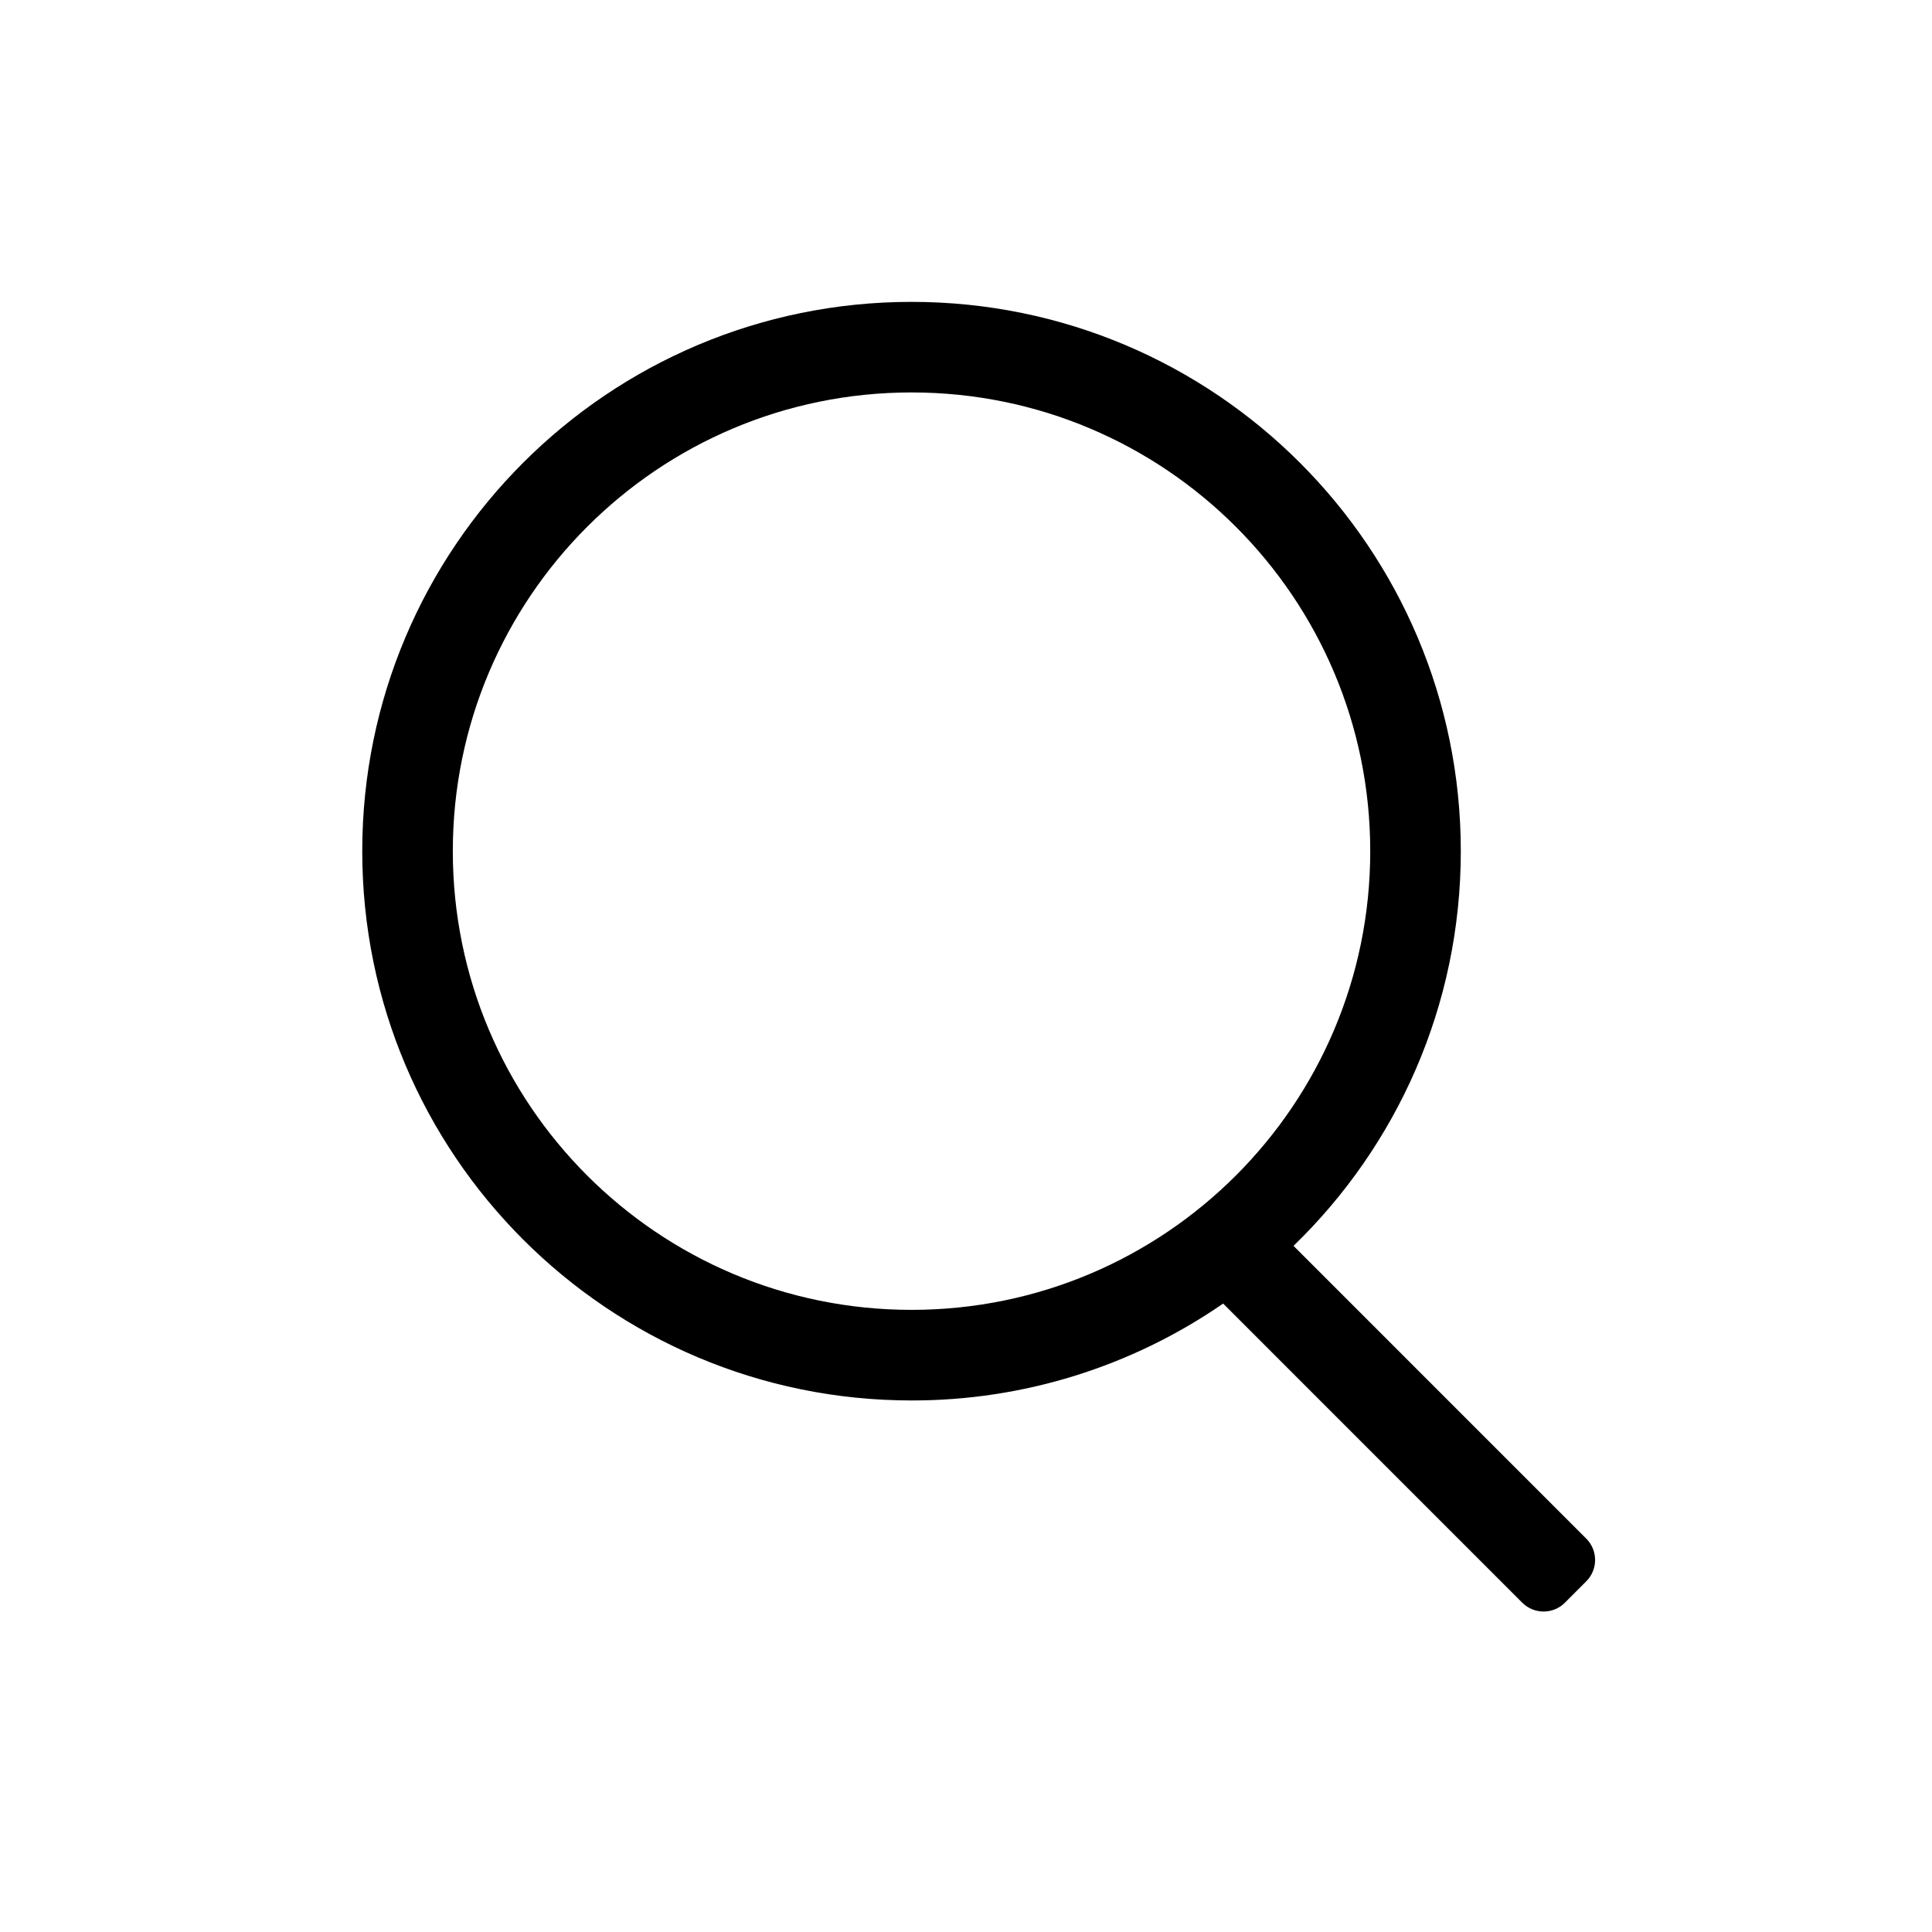
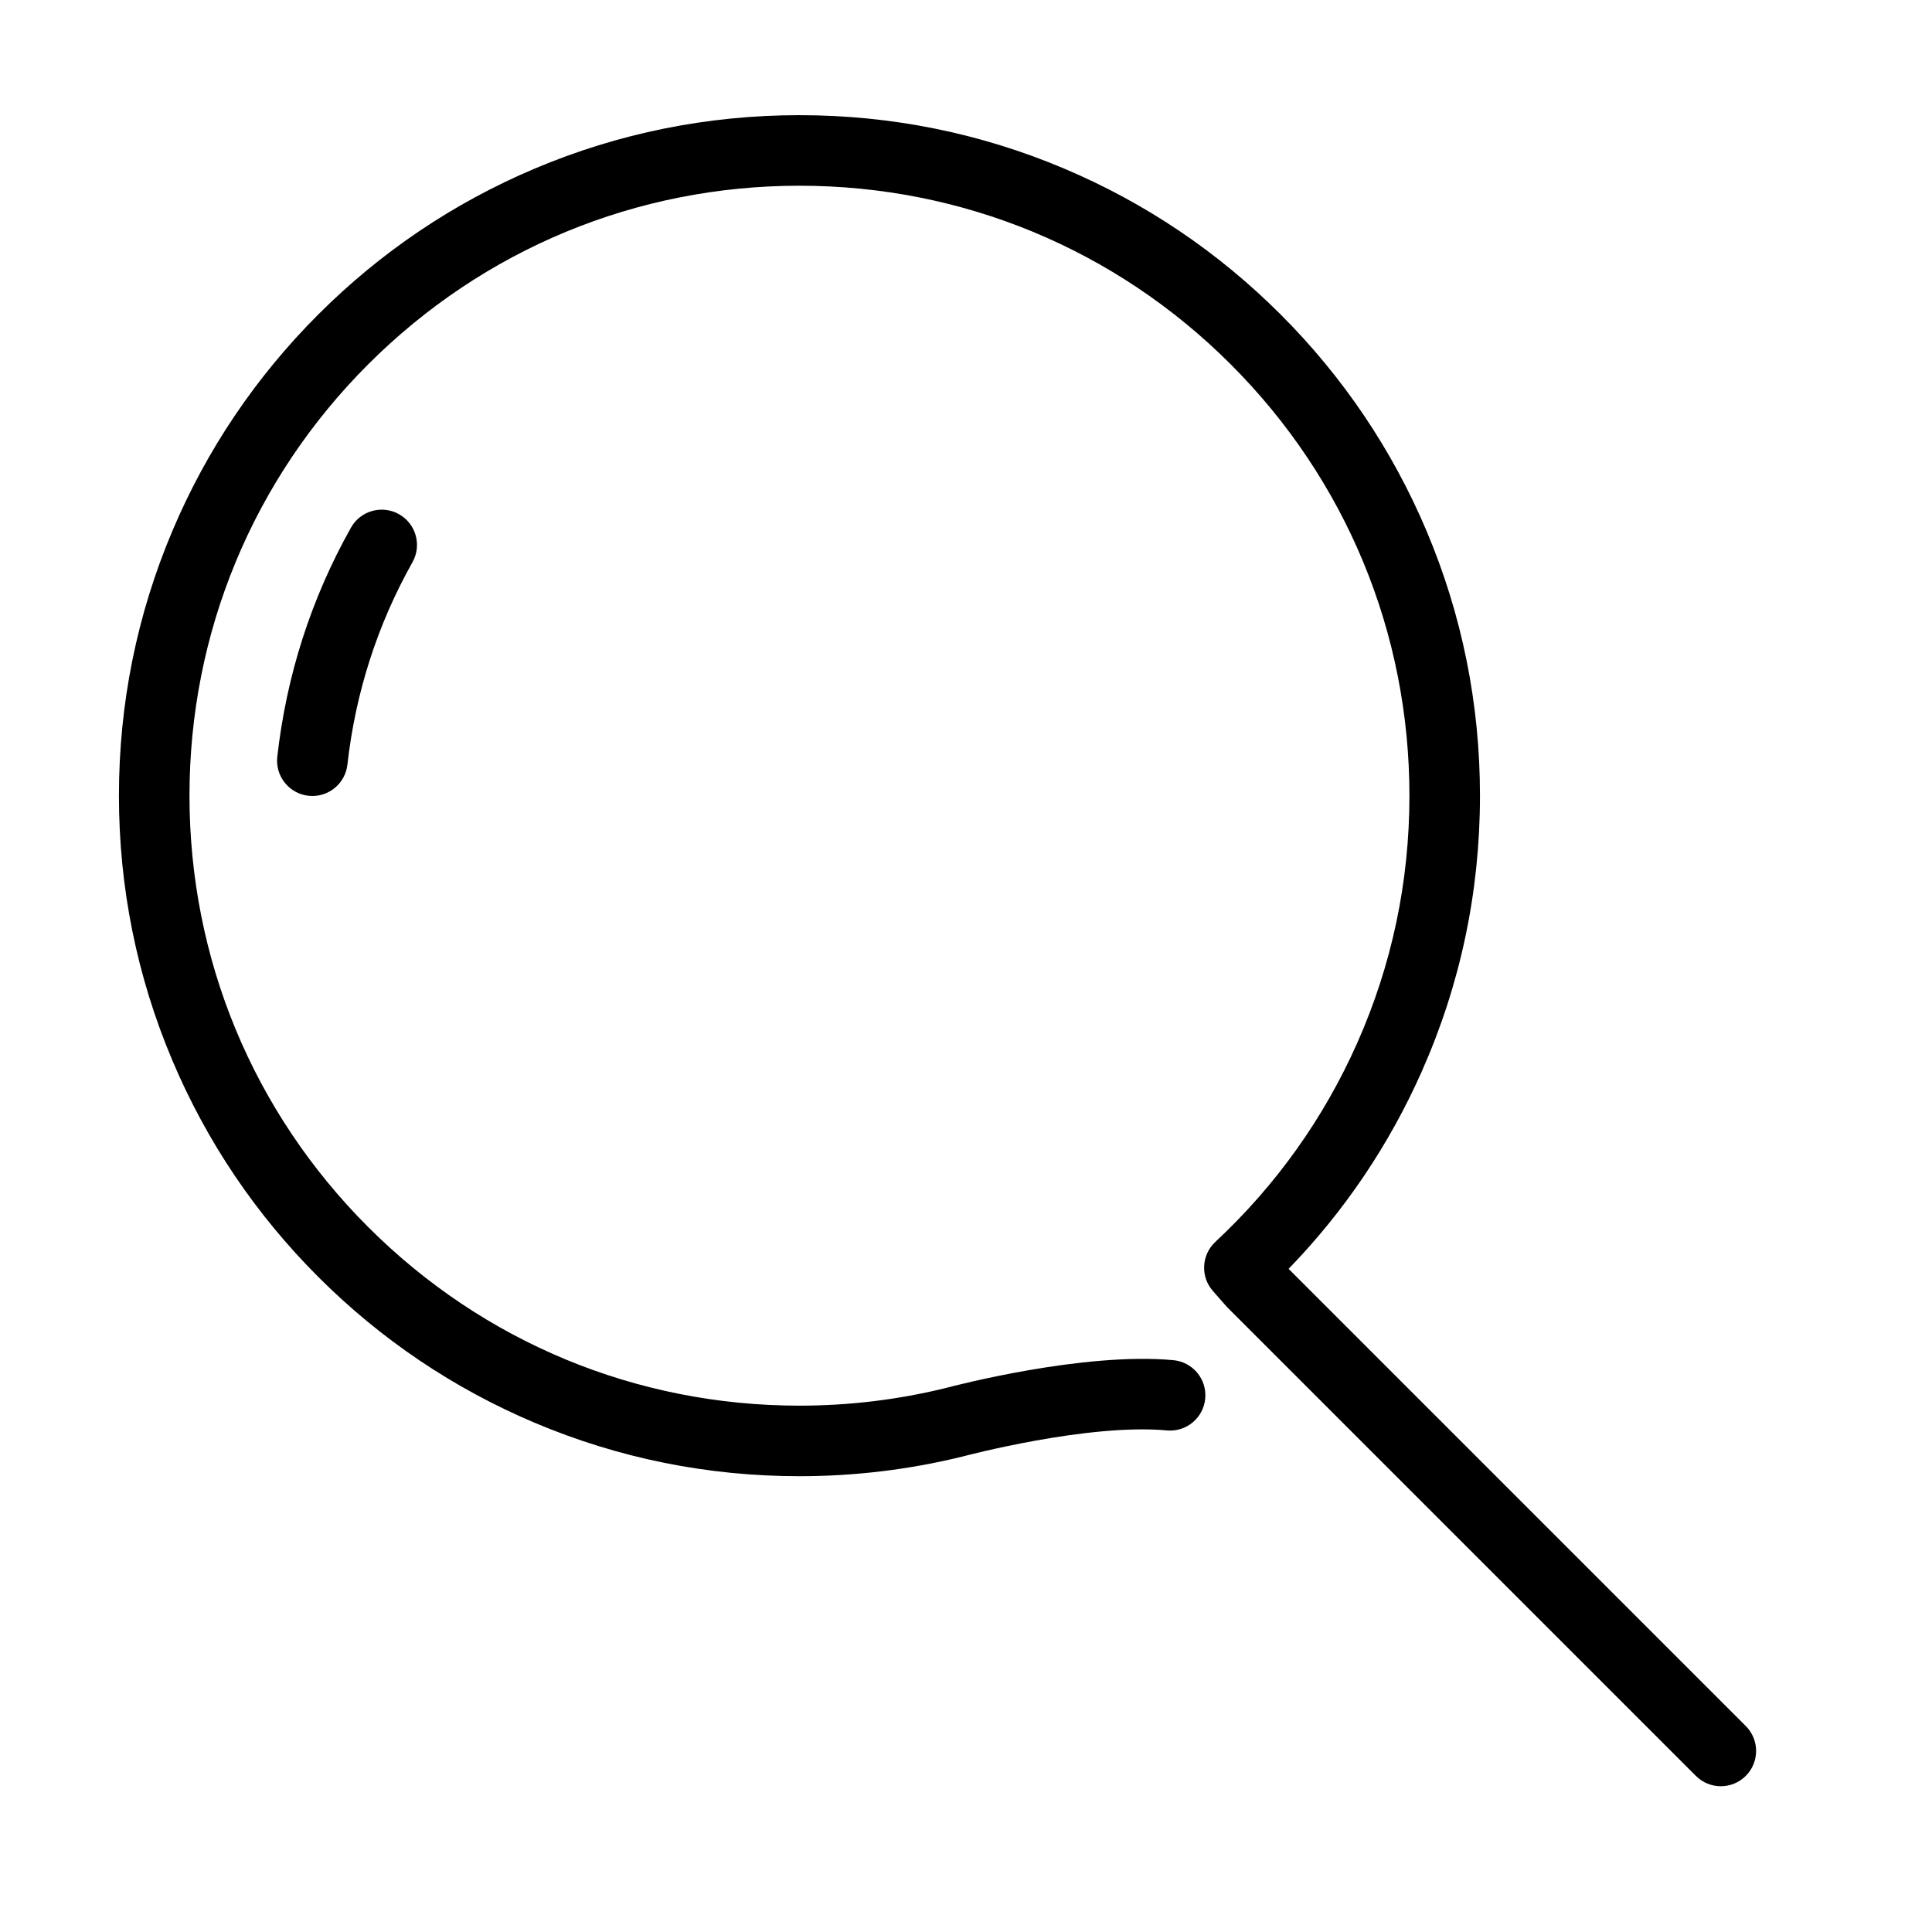
- <svg xmlns="http://www.w3.org/2000/svg" t="1649316374682" class="icon" viewBox="0 0 1024 1024" version="1.1" p-id="12333" width="128" height="128">
+ <svg xmlns="http://www.w3.org/2000/svg" t="1649471350105" class="icon" viewBox="0 0 1024 1024" version="1.1" p-id="9545" width="128" height="128">
  <defs>
    <style type="text/css" />
  </defs>
-   <path d="M685.6 660.336l155.152 155.168a16 16 0 0 1 0 22.624l-11.312 11.328a16 16 0 0 1-22.624 0l-158.528-158.544a289.792 289.792 0 0 1-165.152 51.36C322.336 742.256 192 611.904 192 451.12 192 290.336 322.336 160 483.136 160c160.784 0 291.12 130.336 291.12 291.136 0 82.112-33.984 156.272-88.672 209.2z m-202.464 33.92c134.272 0 243.12-108.848 243.12-243.12C726.256 316.848 617.408 208 483.136 208 348.848 208 240 316.848 240 451.136c0 134.272 108.848 243.12 243.136 243.12z" p-id="12334" />
+   <path d="M912.073 946.738c-4.785 0-9.57-1.825-13.22-5.476L650.662 693.076c-0.286-0.286-0.562-0.579-0.828-0.883l-6.98-7.948c-6.672-7.595-6.097-19.118 1.298-26.012 32.131-29.958 57.425-65.414 75.181-105.379 18.374-41.357 27.692-85.473 27.692-131.122 0-86.356-33.629-167.543-94.692-228.605-61.063-61.063-142.25-94.692-228.605-94.692s-167.542 33.629-228.605 94.692c-61.063 61.063-94.692 142.25-94.692 228.605s33.629 167.543 94.692 228.605c61.063 61.063 142.25 94.692 228.605 94.692 26.151 0 52.165-3.13 77.326-9.302 5.091-1.354 73.404-19.189 120.842-14.809 10.282 0.949 17.847 10.053 16.9 20.335s-10.048 17.854-20.335 16.9c-41.66-3.846-107.272 13.571-107.93 13.747-0.126 0.034-0.252 0.065-0.378 0.097-28.133 6.918-57.21 10.425-86.425 10.425-48.685 0-95.923-9.538-140.403-28.353-42.953-18.167-81.524-44.172-114.644-77.29-33.119-33.119-59.124-71.692-77.291-114.644-18.813-44.479-28.353-91.717-28.353-140.402s9.539-95.923 28.353-140.403c18.168-42.953 44.172-81.525 77.291-114.644 33.119-33.119 71.691-59.124 114.644-77.291 44.48-18.813 91.718-28.353 140.403-28.353s95.923 9.539 140.402 28.353c42.953 18.168 81.525 44.173 114.644 77.291 33.118 33.119 59.124 71.691 77.291 114.644 18.813 44.48 28.352 91.718 28.352 140.403 0 50.913-10.4 100.137-30.911 146.305-17.286 38.906-40.967 73.974-70.526 104.475l242.314 242.311c7.302 7.301 7.302 19.139 0.001 26.44C921.643 944.913 916.858 946.738 912.073 946.738z" p-id="9546" />
+   <path d="M165.576 421.888c-0.697 0-1.401-0.039-2.11-0.119-10.261-1.152-17.646-10.405-16.494-20.667 4.838-43.08 17.974-83.935 39.046-121.43 5.058-9.002 16.458-12.198 25.459-7.14 9.002 5.058 12.198 16.457 7.14 25.459-18.606 33.108-30.208 69.202-34.484 107.282C183.06 414.828 174.968 421.888 165.576 421.888z" p-id="9547" />
</svg>
